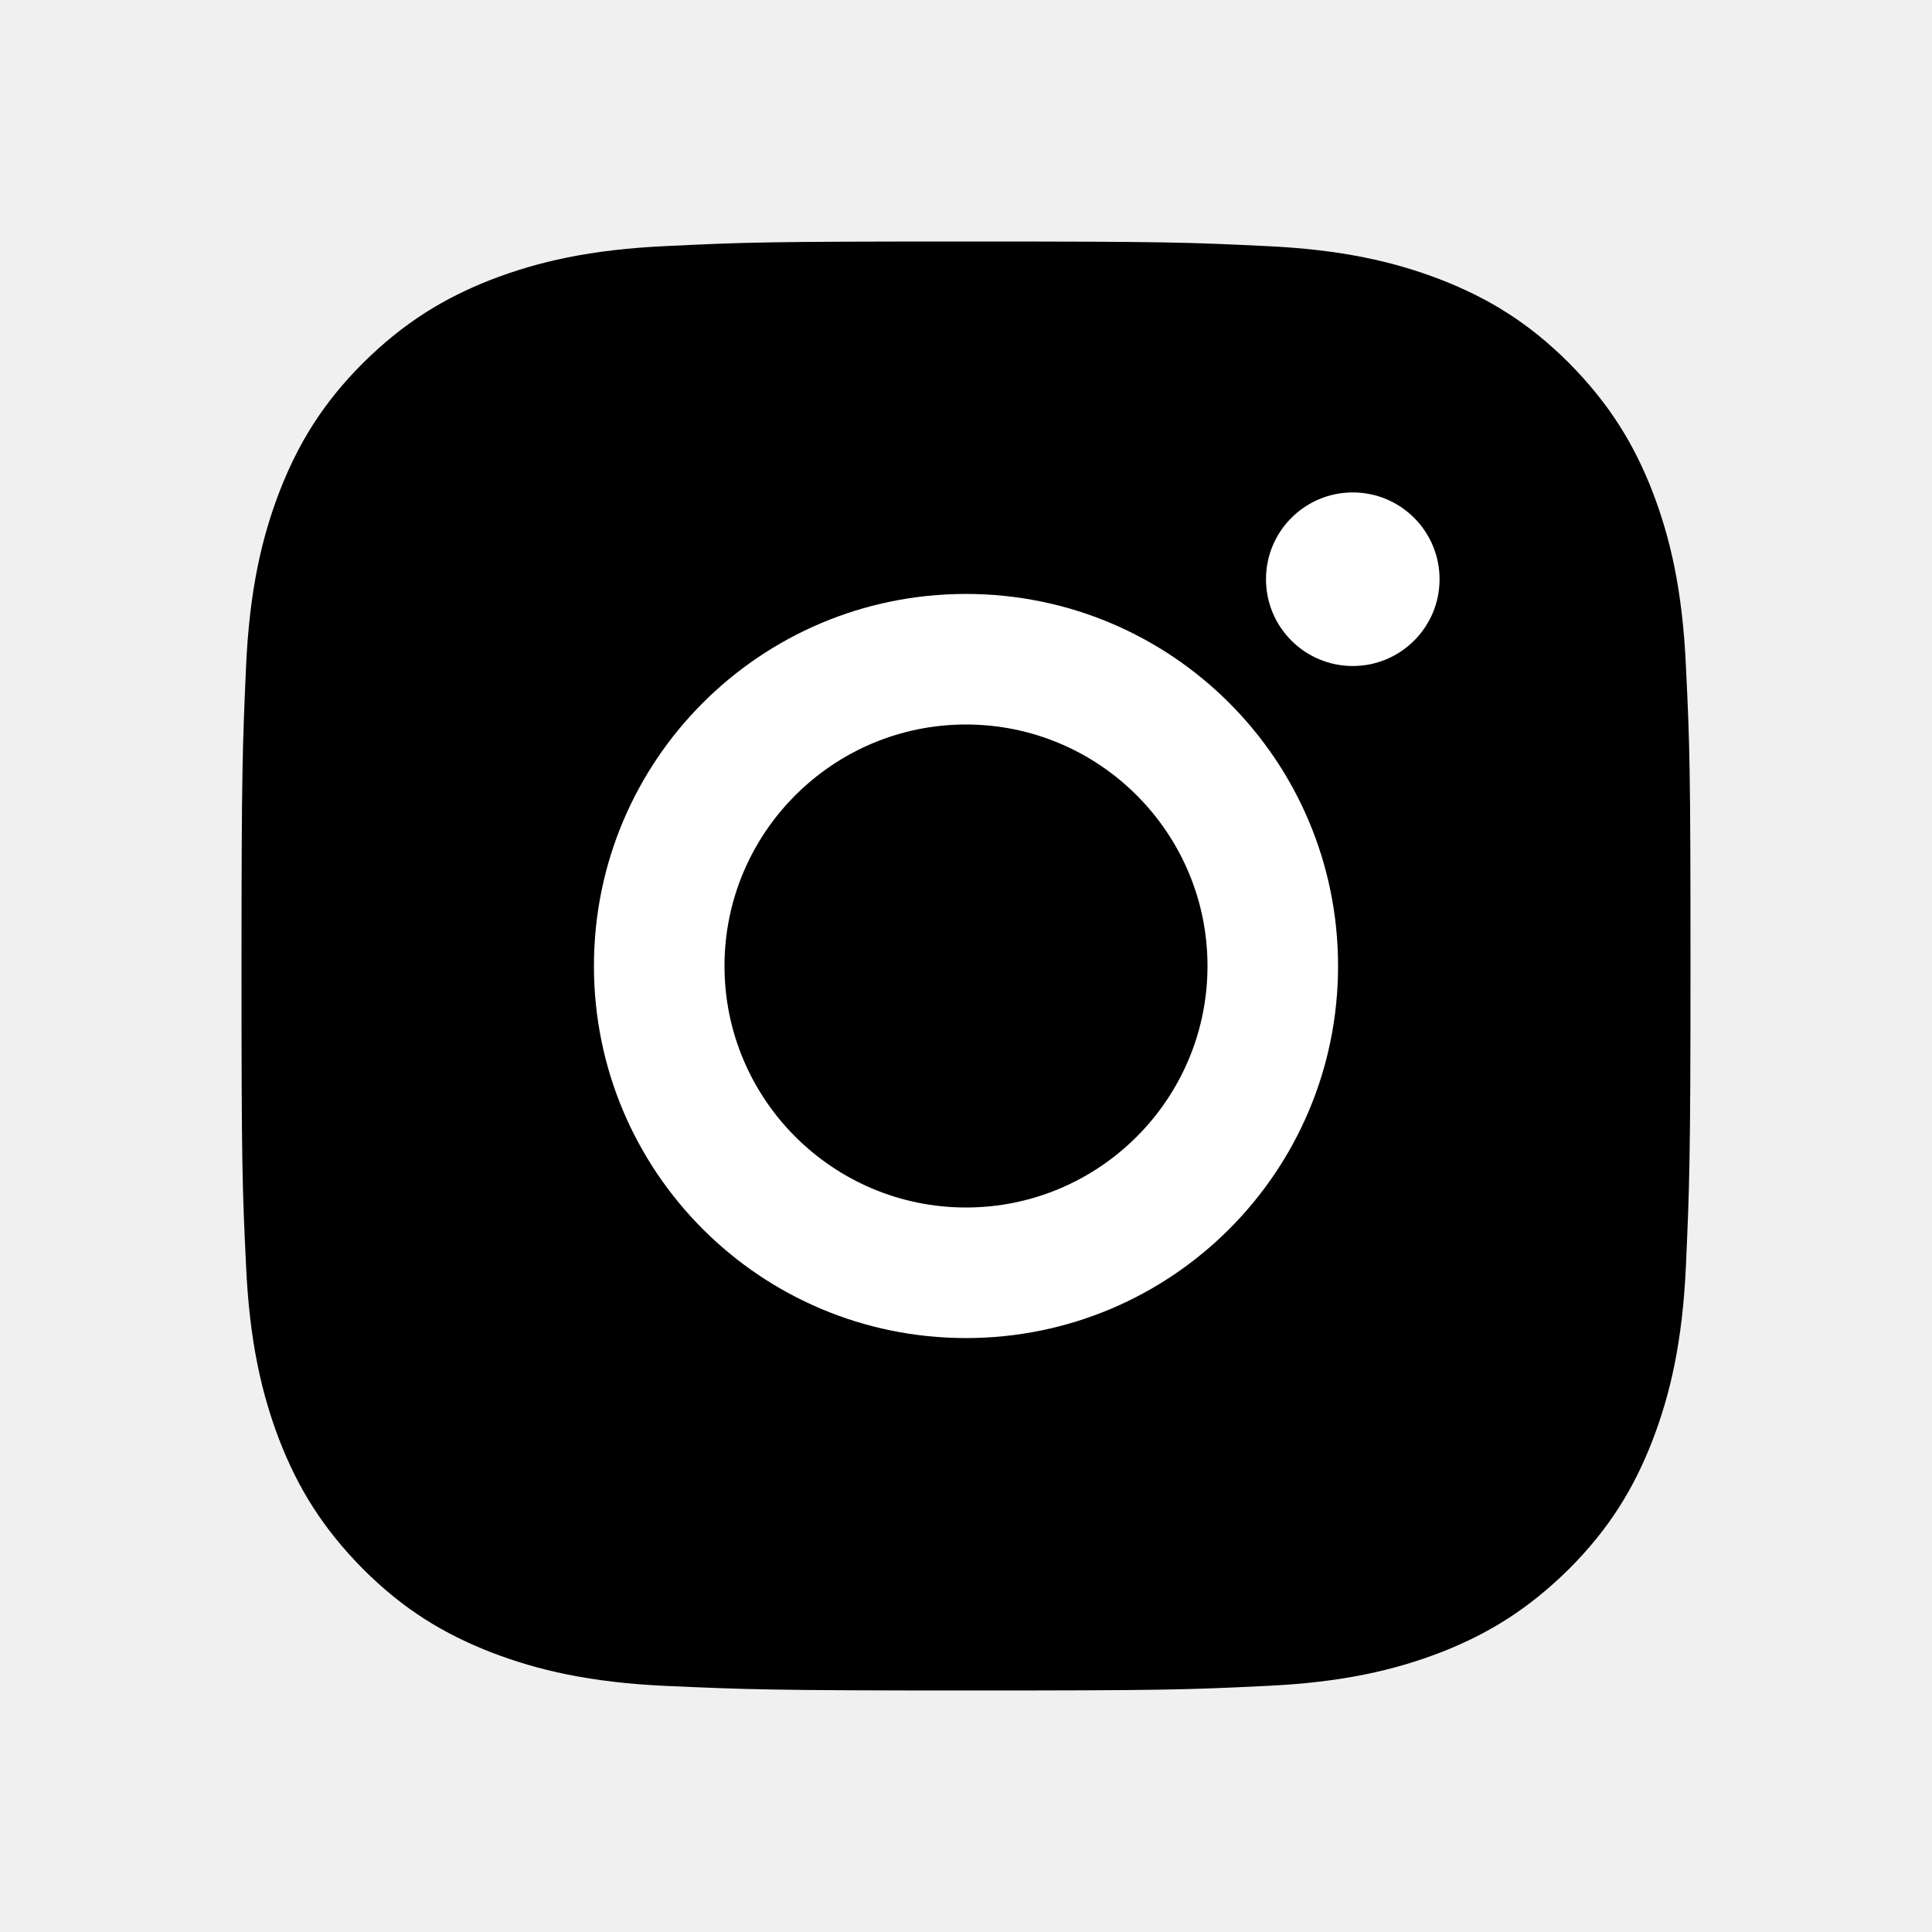
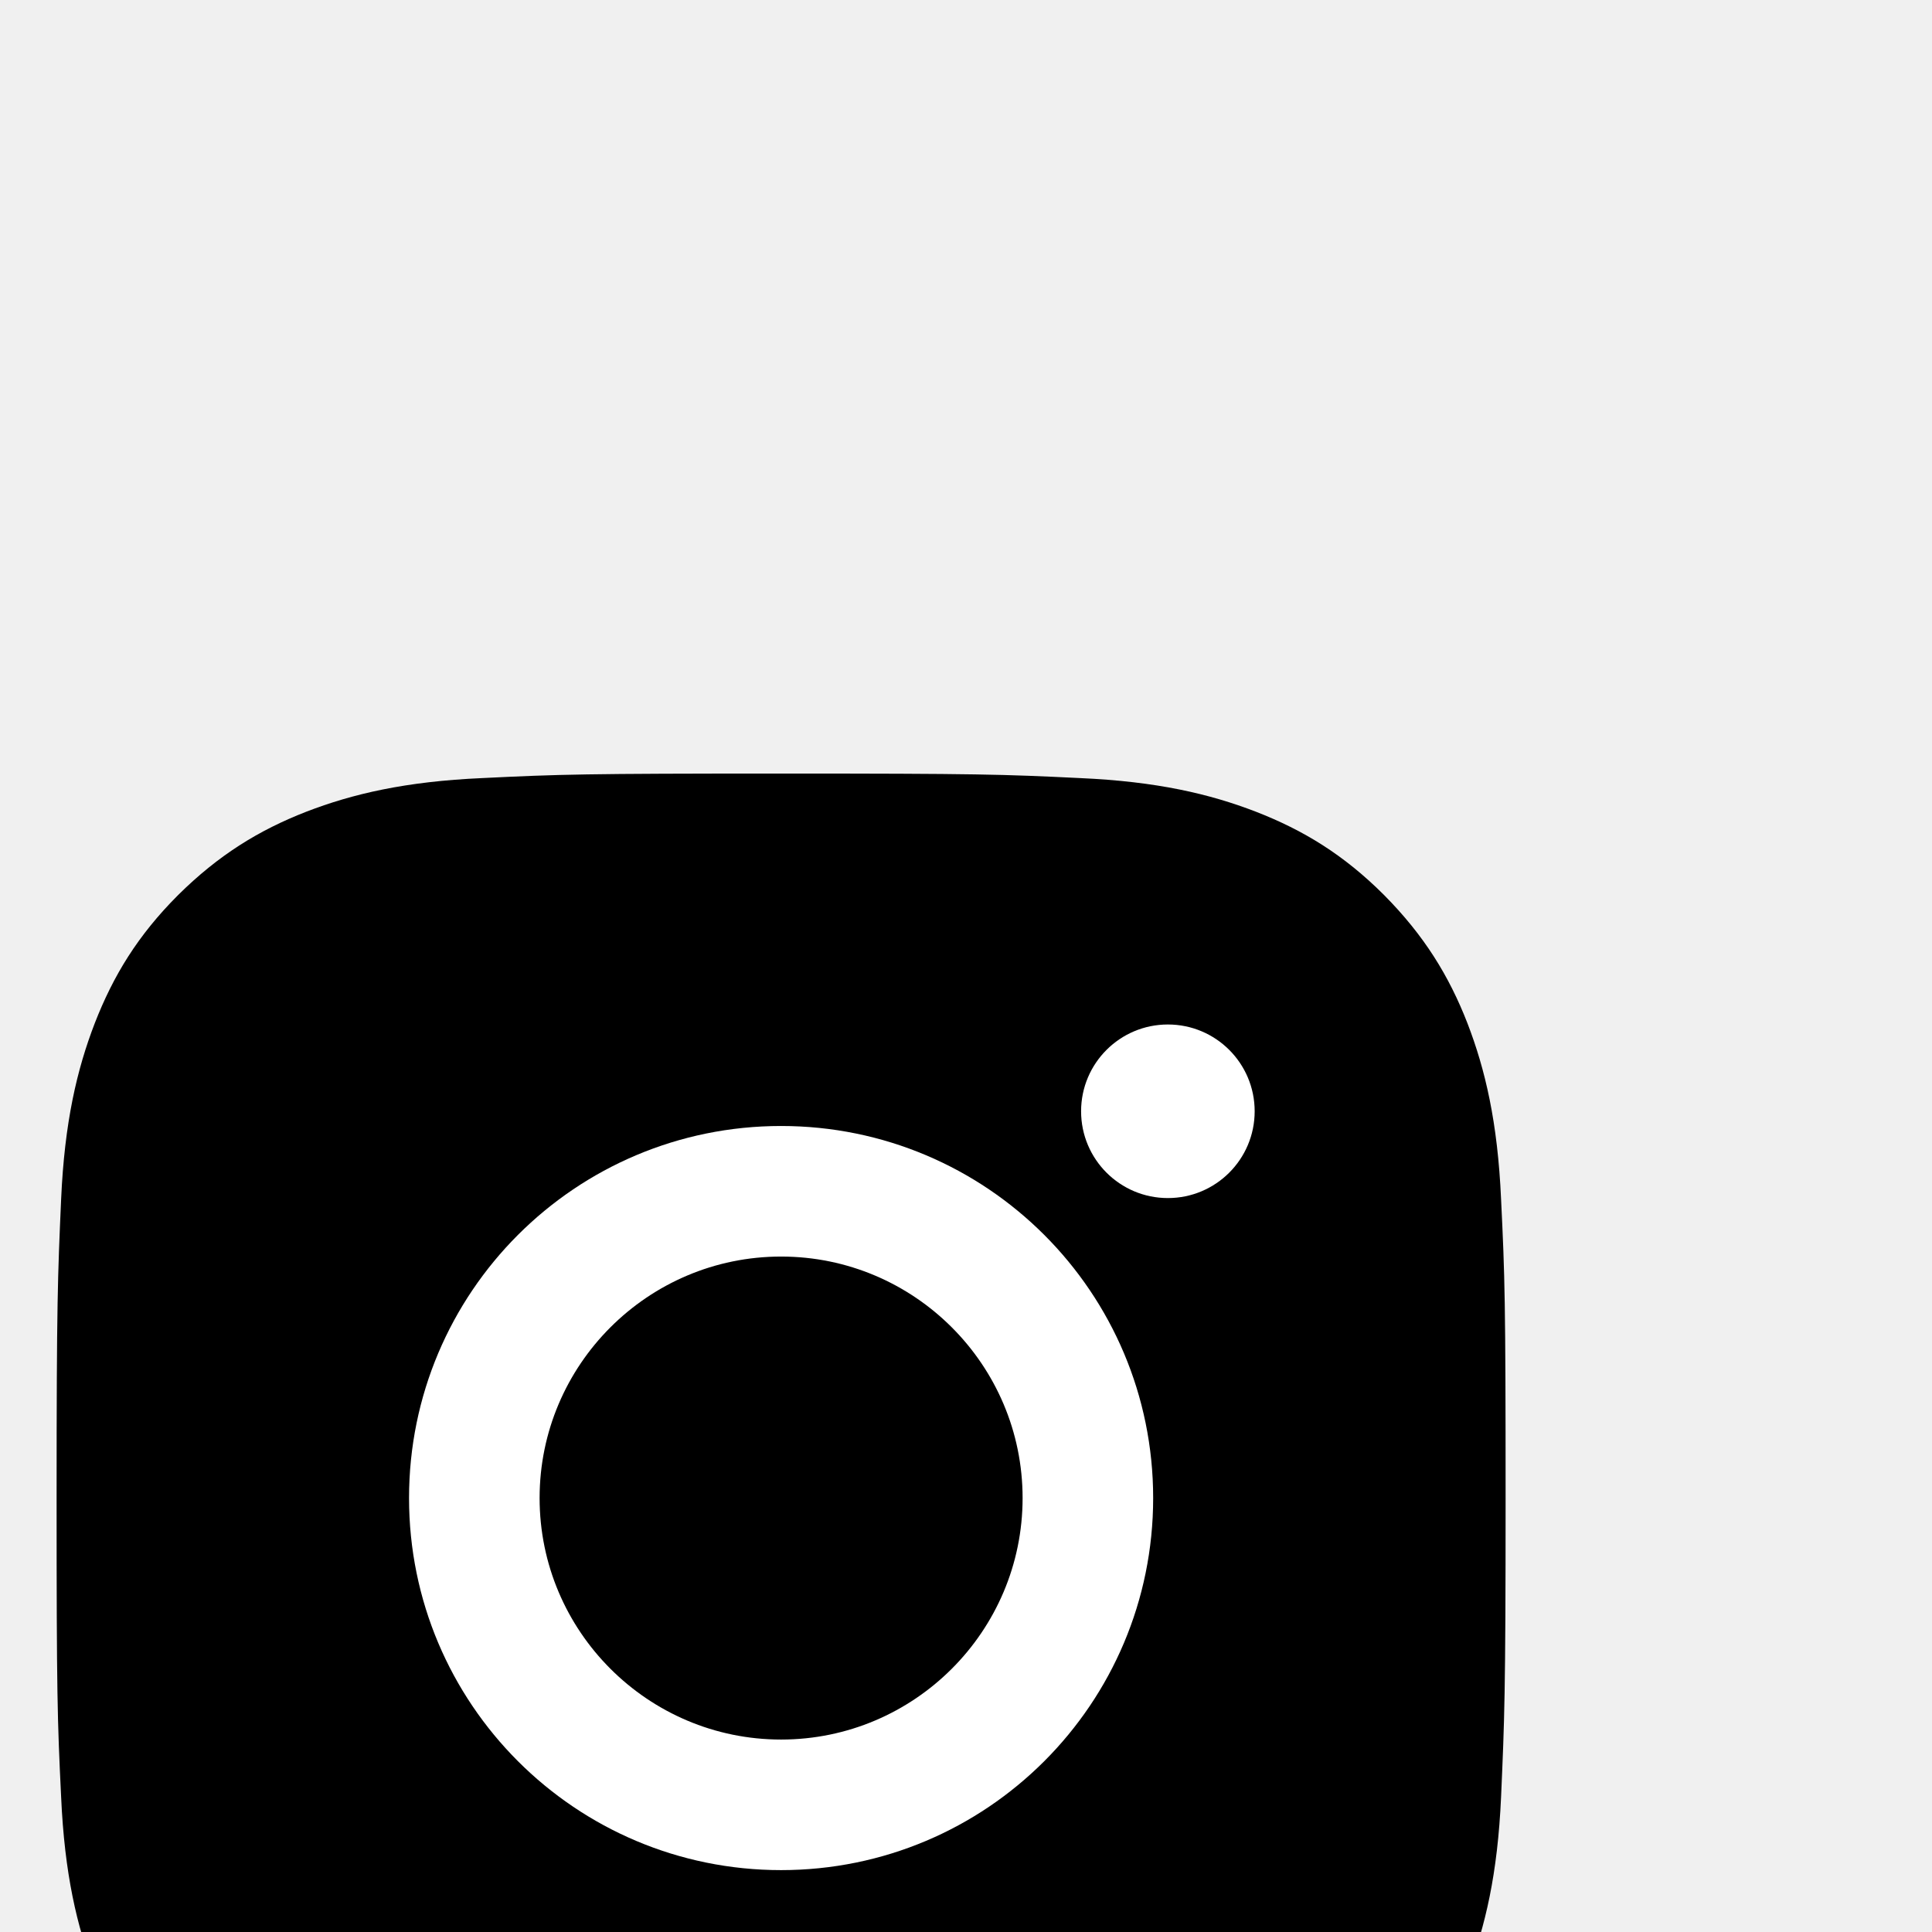
- <svg xmlns="http://www.w3.org/2000/svg" version="1.1" id="Layer_1" x="0px" y="0px" viewBox="-49 141 512 512" enable-background="new -49 141 512 512" xml:space="preserve">
+ <svg xmlns="http://www.w3.org/2000/svg" version="1.1" id="Layer_1" x="0px" y="0px" width="512" height="512" viewBox="0 0 512 512" enable-background="new 0 0 512 512" xml:space="preserve">
  <g>
    <path d="M207,205c-52.1,0-58.7,0.2-79.2,1.2c-20.4,0.9-34.4,4.2-46.6,8.9c-12.6,4.9-23.3,11.5-34,22.1   c-10.7,10.7-17.2,21.4-22.1,34c-4.7,12.2-8,26.2-8.9,46.6c-0.9,20.5-1.2,27-1.2,79.2c0,52.1,0.2,58.7,1.2,79.2   c0.9,20.4,4.2,34.4,8.9,46.6c4.9,12.6,11.5,23.3,22.1,34c10.7,10.7,21.4,17.2,34,22.1c12.2,4.7,26.2,8,46.6,8.9   c20.5,0.9,27,1.2,79.2,1.2s58.7-0.2,79.2-1.2c20.4-0.9,34.4-4.2,46.6-8.9c12.6-4.9,23.3-11.5,34-22.1c10.7-10.7,17.2-21.4,22.1-34   c4.7-12.2,8-26.2,8.9-46.6c0.9-20.5,1.2-27,1.2-79.2s-0.2-58.7-1.2-79.2c-0.9-20.4-4.2-34.4-8.9-46.6c-4.9-12.6-11.5-23.3-22.1-34   c-10.7-10.7-21.4-17.2-34-22.1c-12.2-4.7-26.2-8-46.6-8.9C265.7,205.2,259.1,205,207,205L207,205z" />
    <path fill="#FFFFFF" d="M207,298.4c-54.5,0-98.6,44.1-98.6,98.6c0,54.5,44.1,98.6,98.6,98.6s98.6-44.1,98.6-98.6   C305.6,342.5,261.5,298.4,207,298.4z M207,461c-35.3,0-64-28.7-64-64c0-35.3,28.7-64,64-64s64,28.7,64,64   C271,432.3,242.3,461,207,461z" />
    <circle fill="#FFFFFF" cx="309.5" cy="294.5" r="23" />
  </g>
</svg>
